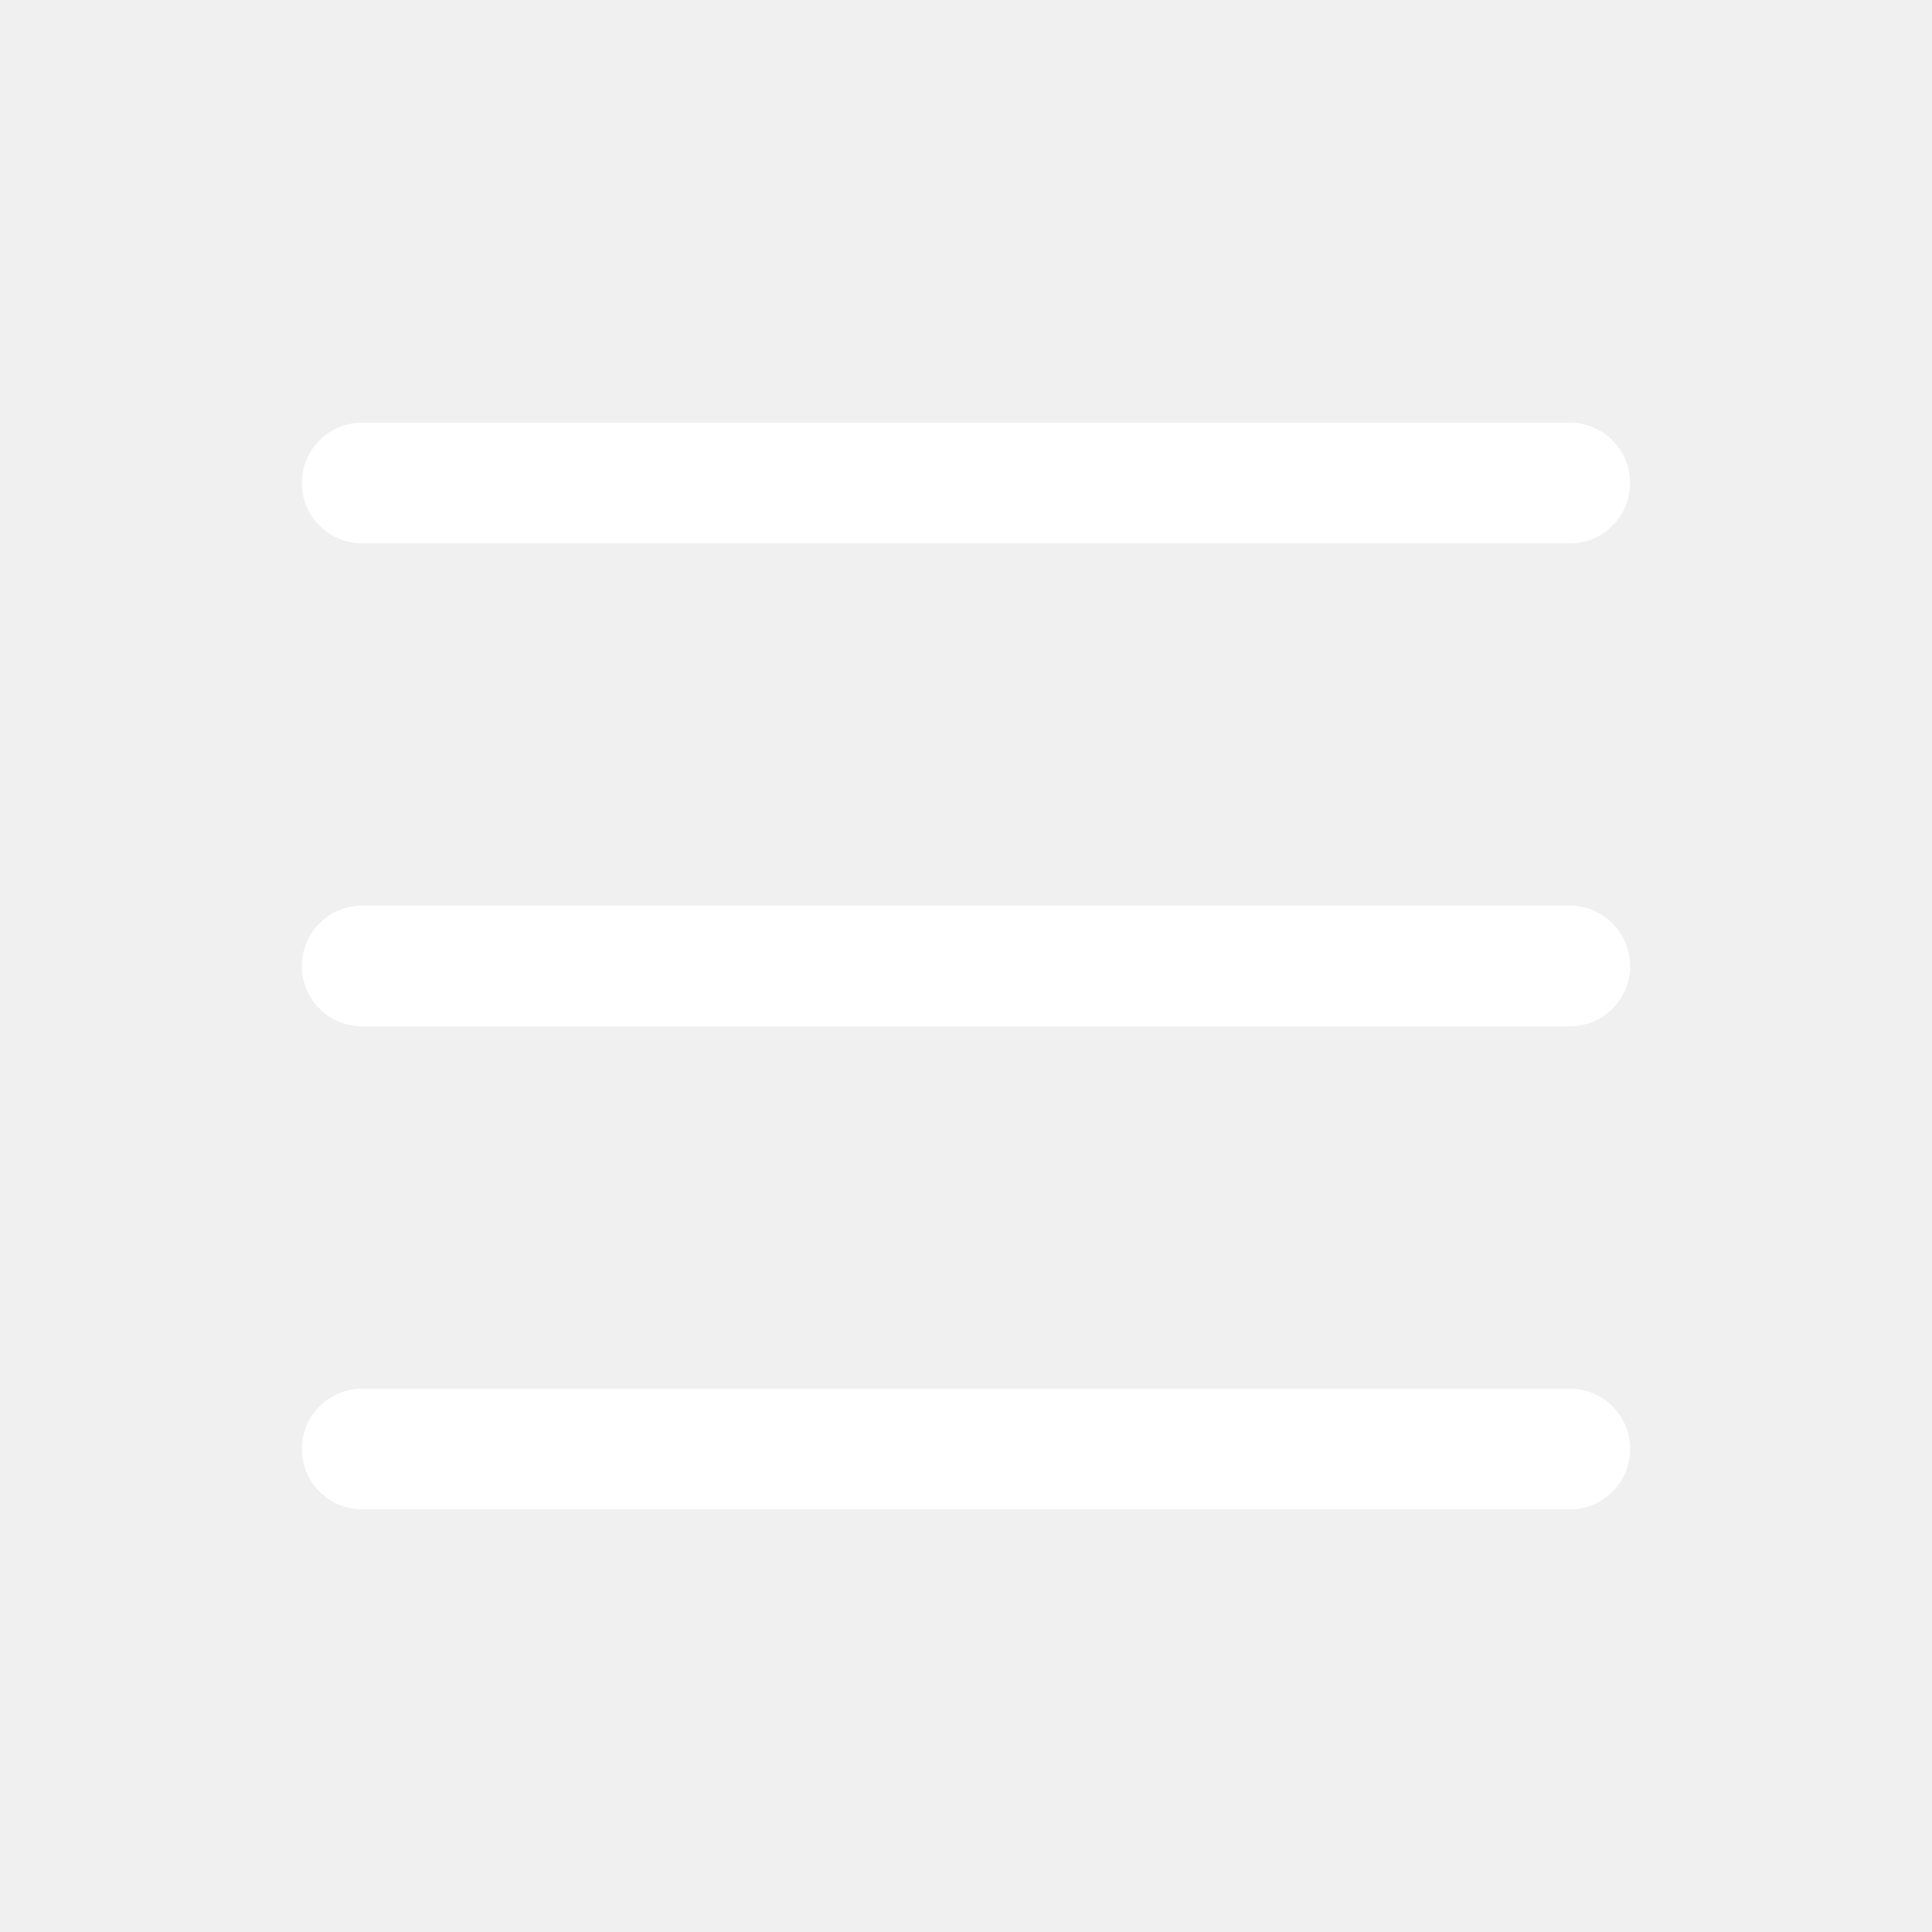
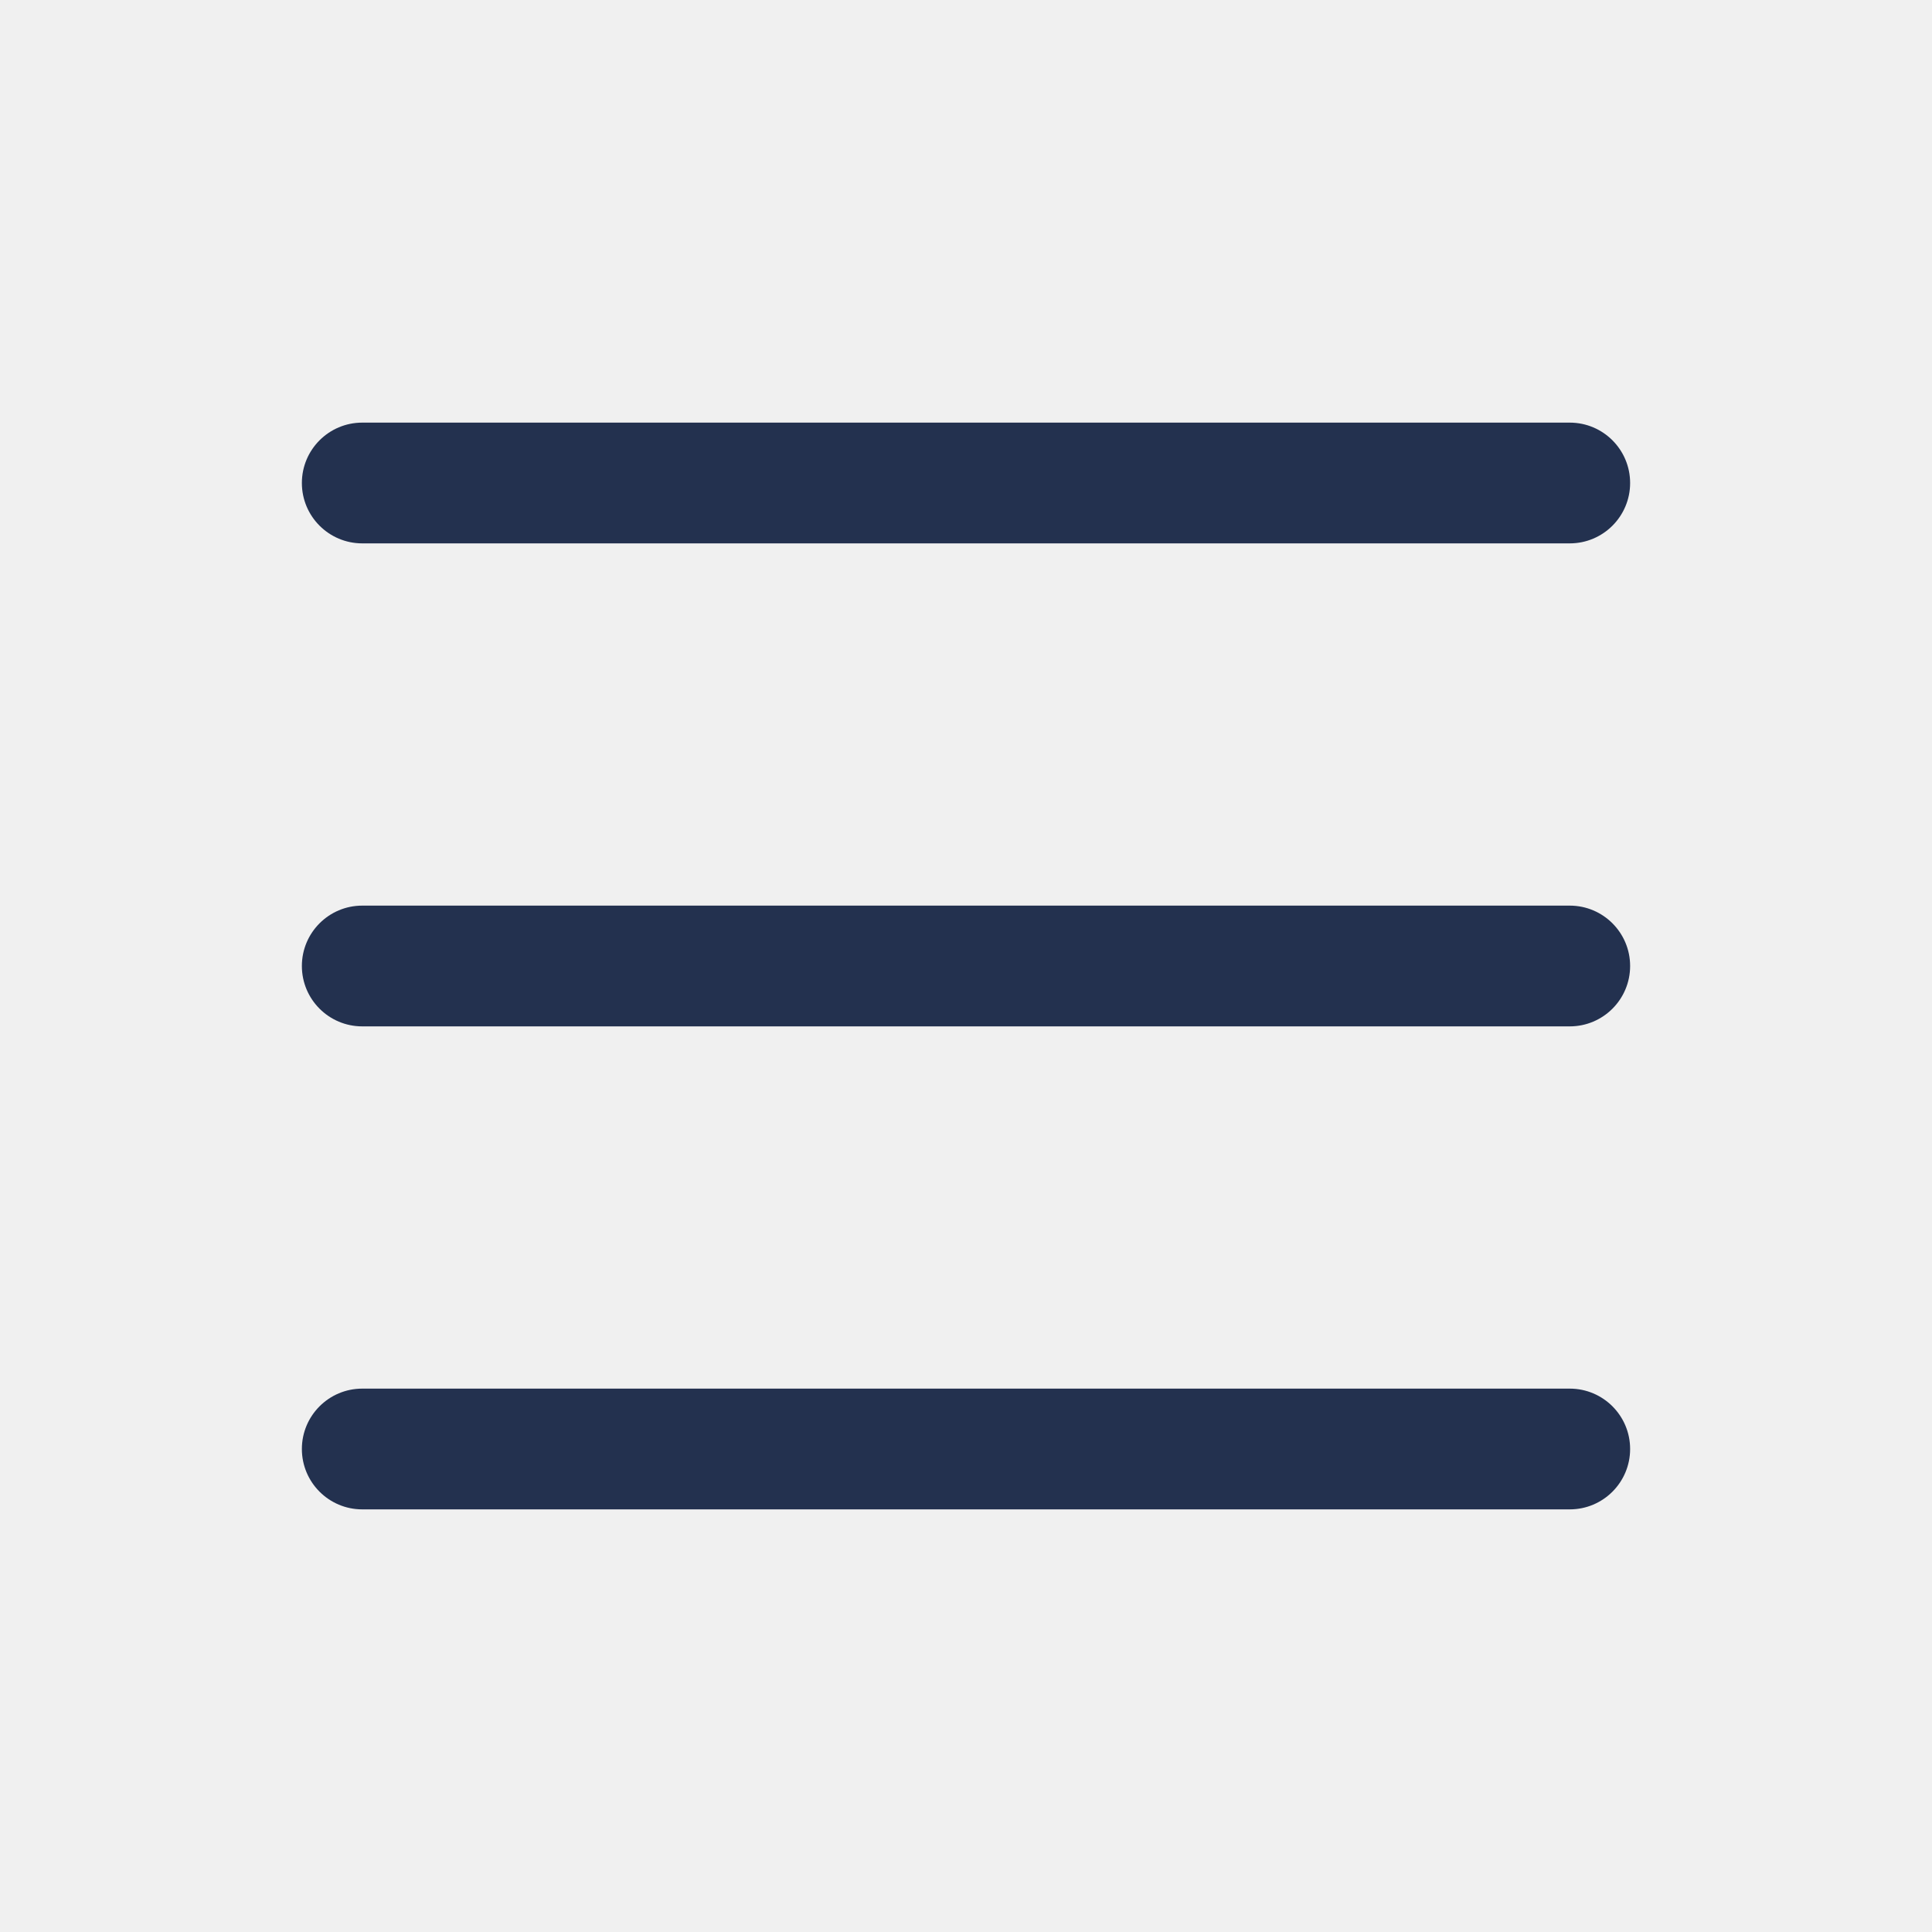
- <svg xmlns="http://www.w3.org/2000/svg" fill="white" stroke-width="0" viewBox="0 0 16 16" height="1em" width="1em">
+ <svg xmlns="http://www.w3.org/2000/svg" fill="#23314f" stroke-width="0" viewBox="0 0 16 16" height="1em" width="1em">
  <path fill-rule="evenodd" d="M2.5 12a.5.5 0 0 1 .5-.5h10a.5.5 0 0 1 0 1H3a.5.5 0 0 1-.5-.5zm0-4a.5.5 0 0 1 .5-.5h10a.5.5 0 0 1 0 1H3a.5.5 0 0 1-.5-.5zm0-4a.5.5 0 0 1 .5-.5h10a.5.5 0 0 1 0 1H3a.5.5 0 0 1-.5-.5z" />
</svg>
